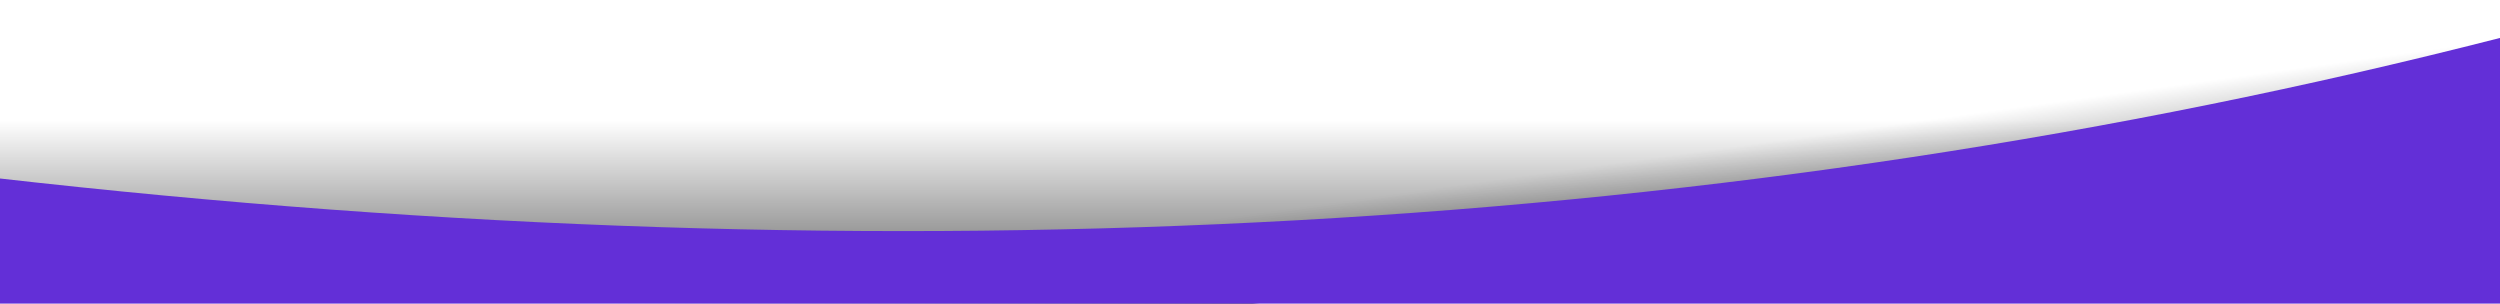
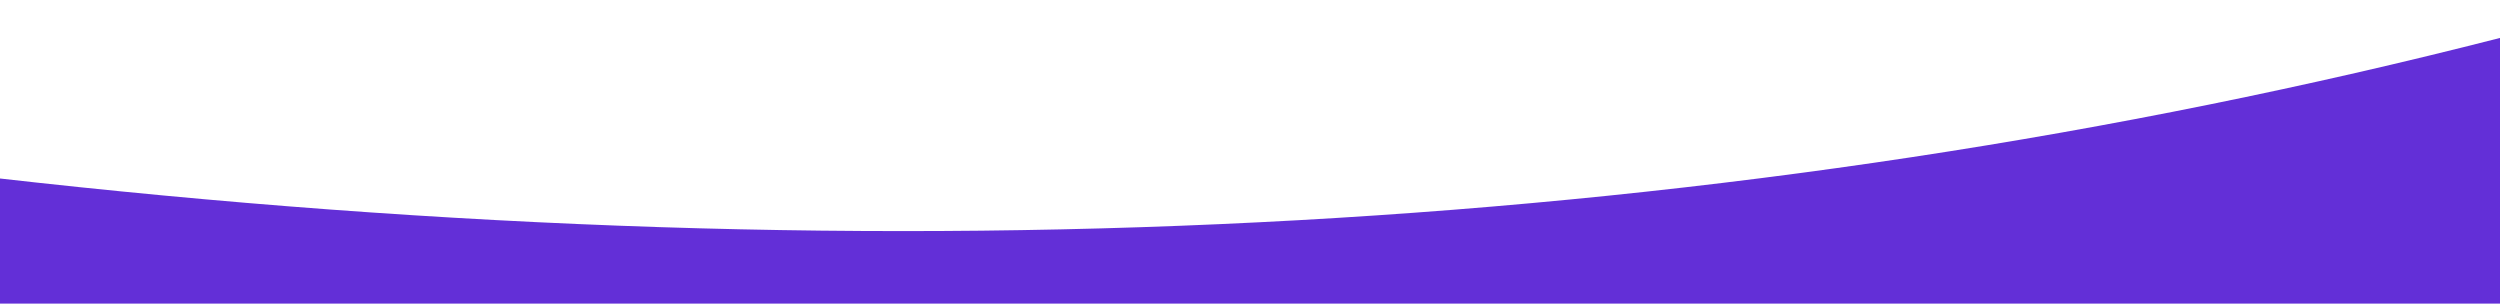
<svg xmlns="http://www.w3.org/2000/svg" version="1.1" id="Layer_1" x="0px" y="0px" viewBox="0 0 1680 204" style="enable-background:new 0 0 1680 204;" xml:space="preserve">
  <style type="text/css">
- 	.st0{opacity:0.6;fill:url(#SVGID_1_);}
- 	.st1{opacity:0.6;fill:url(#SVGID_2_);}
- 	.st2{fill:#632FD7;}
+ 	.st0{fill:#632FD7;}
</style>
-   <linearGradient id="SVGID_1_" gradientUnits="userSpaceOnUse" x1="870.986" y1="221.845" x2="870.986" y2="125.819" gradientTransform="matrix(0.9904 -0.1381 0.1381 0.9904 -9.5179 118.1329)">
-     <stop offset="0" style="stop-color:#000000" />
-     <stop offset="0.822" style="stop-color:#000000;stop-opacity:0" />
-   </linearGradient>
-   <polygon class="st0" points="1713.1,82.7 49.2,314.8 37.7,232.1 1701.6,0 " />
-   <linearGradient id="SVGID_2_" gradientUnits="userSpaceOnUse" x1="840" y1="194.279" x2="840" y2="56.412">
-     <stop offset="0" style="stop-color:#000000" />
-     <stop offset="0.822" style="stop-color:#000000;stop-opacity:0" />
-   </linearGradient>
-   <rect y="47.1" class="st1" width="1680" height="119.9" />
  <g id="Home-_x28_1680px_x29_-_x5B_XL-_x2F_-15_x22_-Laptop_x5D_-Copy-2">
    <g id="Cover" transform="translate(-4, -595)">
-       <path id="Combined-Shape" class="st2" d="M1684,620.5V799H0v-84.5C607,783.8,1168.3,752.5,1684,620.5z" />
+       <path id="Combined-Shape" class="st0" d="M1684,620.5V799H0v-84.5C607,783.8,1168.3,752.5,1684,620.5z" />
    </g>
  </g>
</svg>
